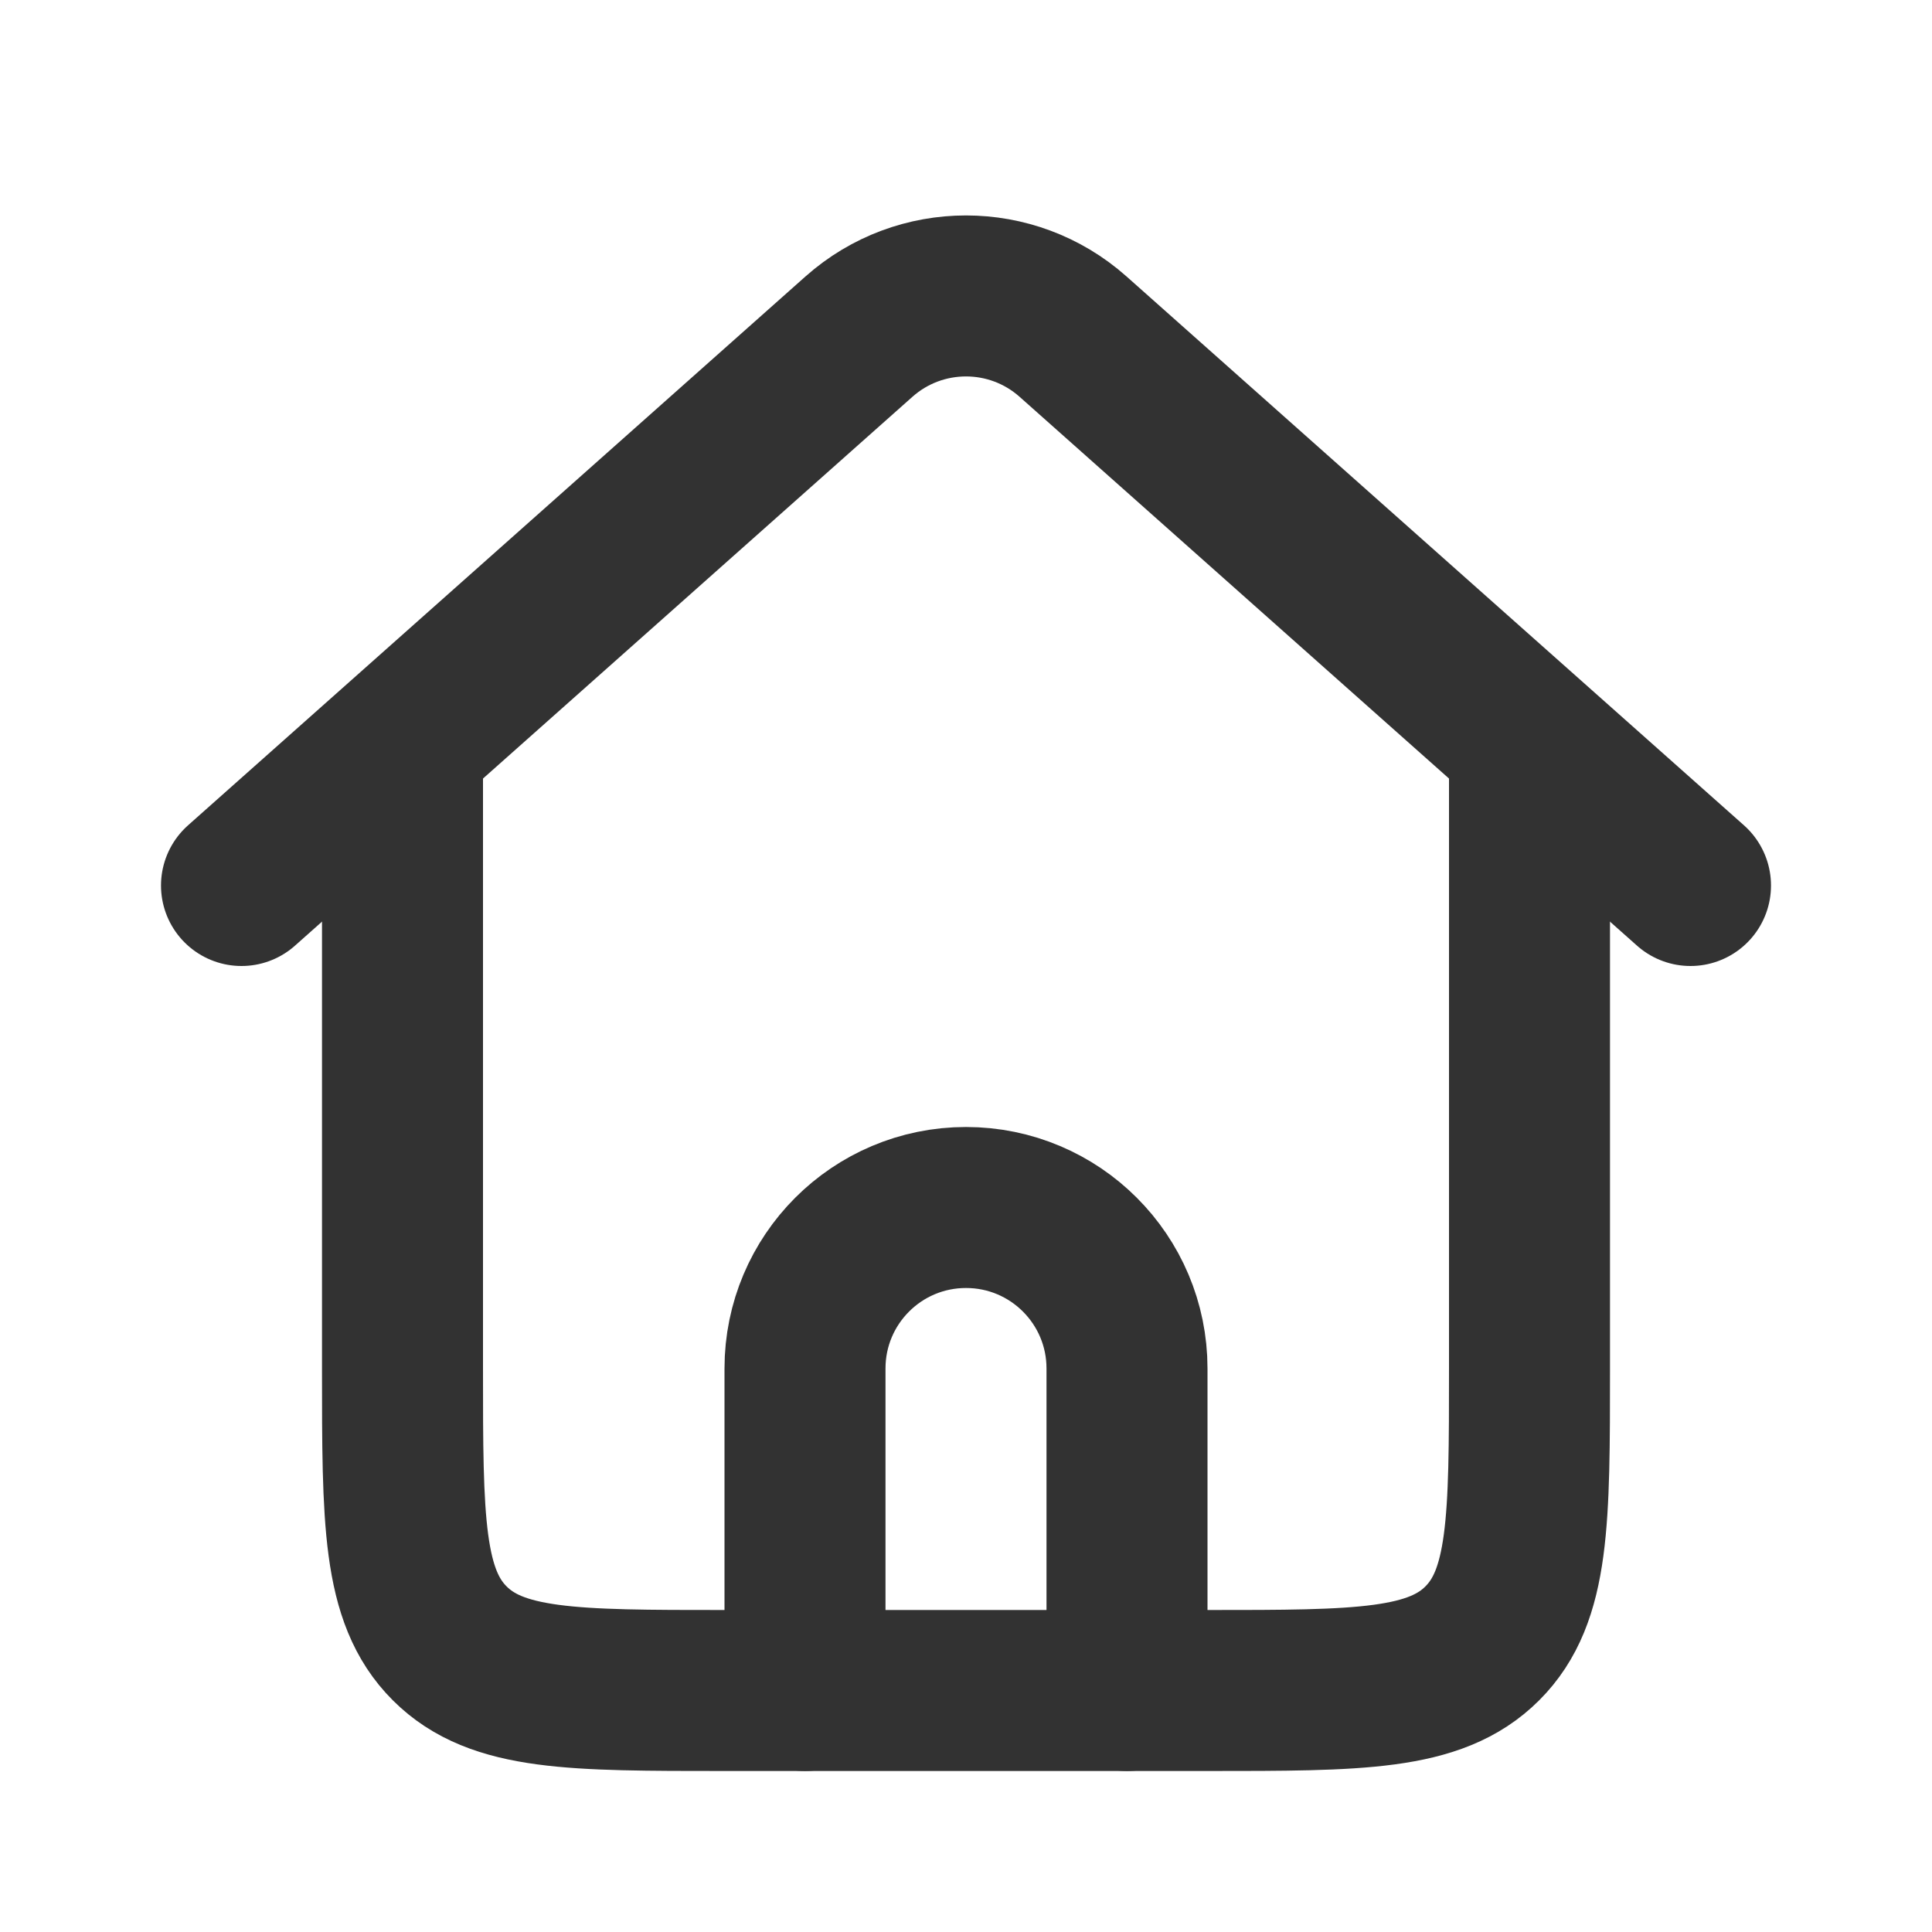
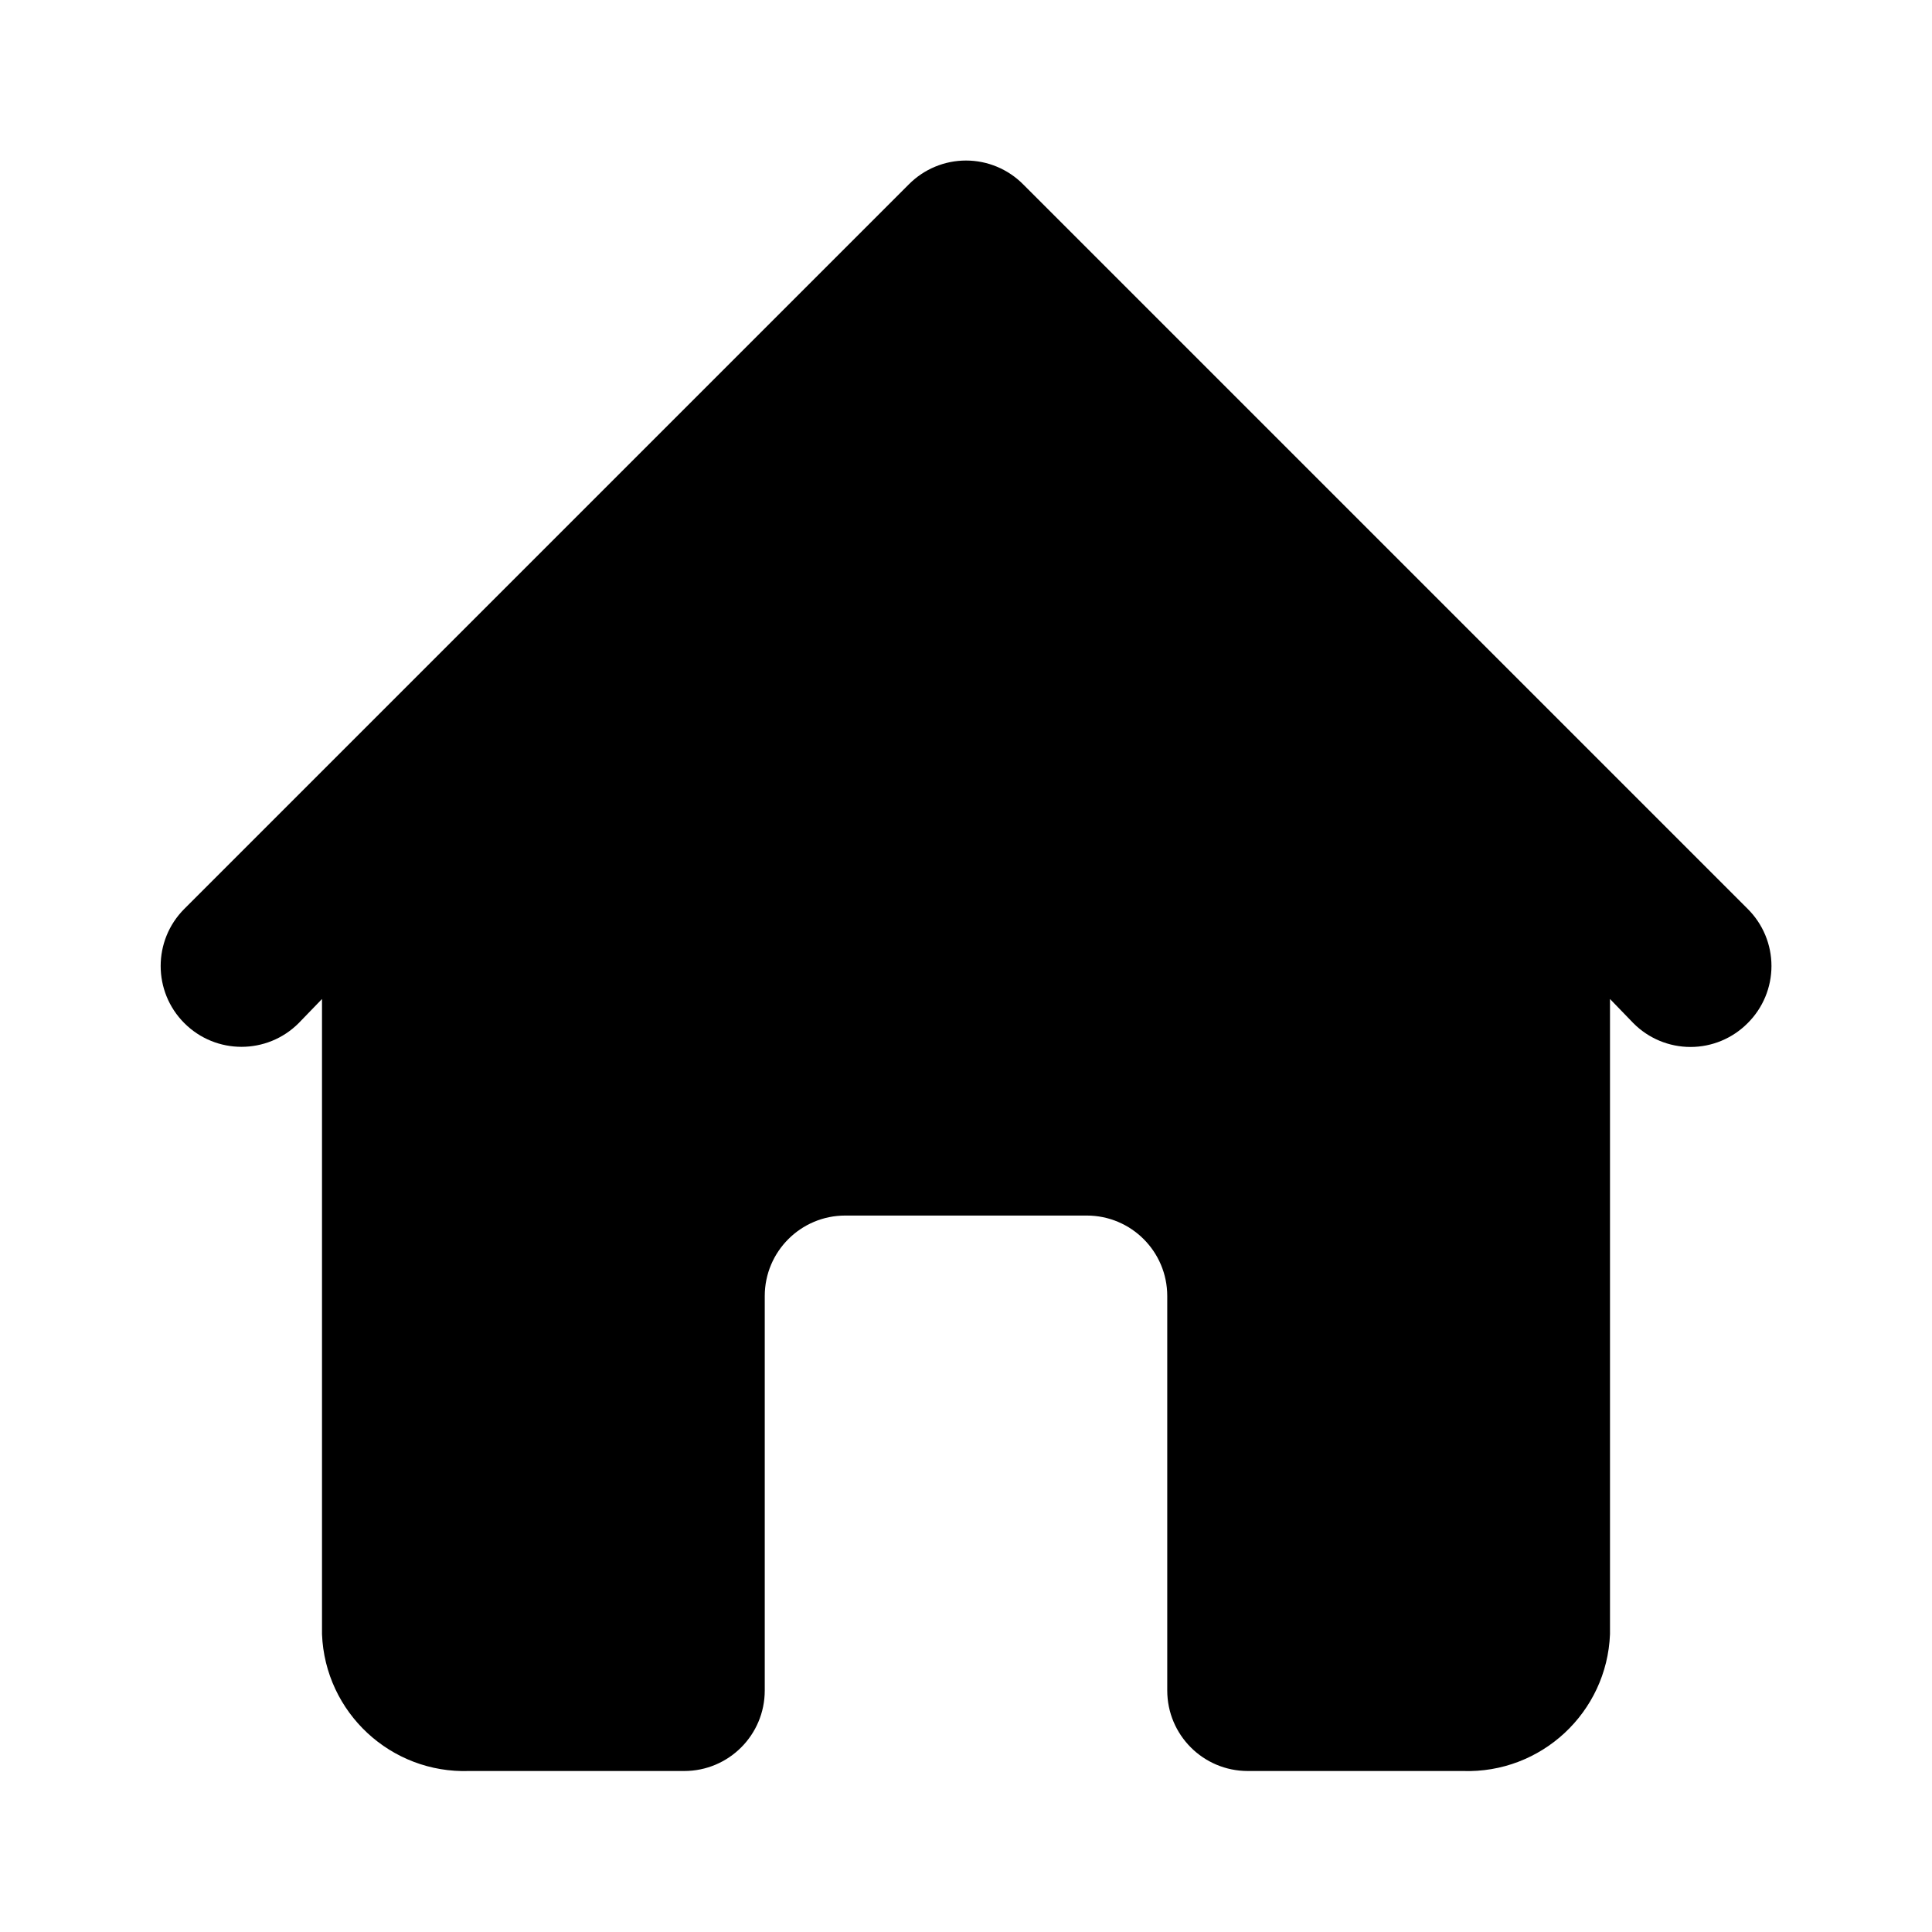
- <svg xmlns="http://www.w3.org/2000/svg" width="800px" height="800px" viewBox="0 0 24 24" fill="none">
-   <path d="M19 9L19 17C19 18.886 19 19.828 18.414 20.414C17.828 21 16.886 21 15 21L14 21L10 21L9 21C7.114 21 6.172 21 5.586 20.414C5 19.828 5 18.886 5 17L5 9" stroke="#323232" stroke-width="2" stroke-linejoin="round" />
-   <path d="M3 11L7.5 7L10.671 4.181C11.429 3.508 12.571 3.508 13.329 4.181L16.5 7L21 11" stroke="#323232" stroke-width="2" stroke-linecap="round" stroke-linejoin="round" />
-   <path d="M10 21V17C10 15.895 10.895 15 12 15V15C13.105 15 14 15.895 14 17V21" stroke="#323232" stroke-width="2" stroke-linecap="round" stroke-linejoin="round" />
+ <svg xmlns="http://www.w3.org/2000/svg" fill="#000000" width="800px" height="800px" viewBox="0 0 24 24" id="home-alt-1" data-name="Flat Color" class="icon flat-color">
+   <path id="primary" d="M21.71,11.29l-9-9a1,1,0,0,0-1.42,0l-9,9a1,1,0,0,0,1.42,1.42l.29-.3V20.3A1.77,1.77,0,0,0,5.83,22H8.5a1,1,0,0,0,1-1V16.1a1,1,0,0,1,1-1h3a1,1,0,0,1,1,1V21a1,1,0,0,0,1,1h2.67A1.77,1.77,0,0,0,20,20.3V12.41l.29.3a1,1,0,0,0,1.42,0A1,1,0,0,0,21.71,11.29Z">
+     </path>
</svg>
